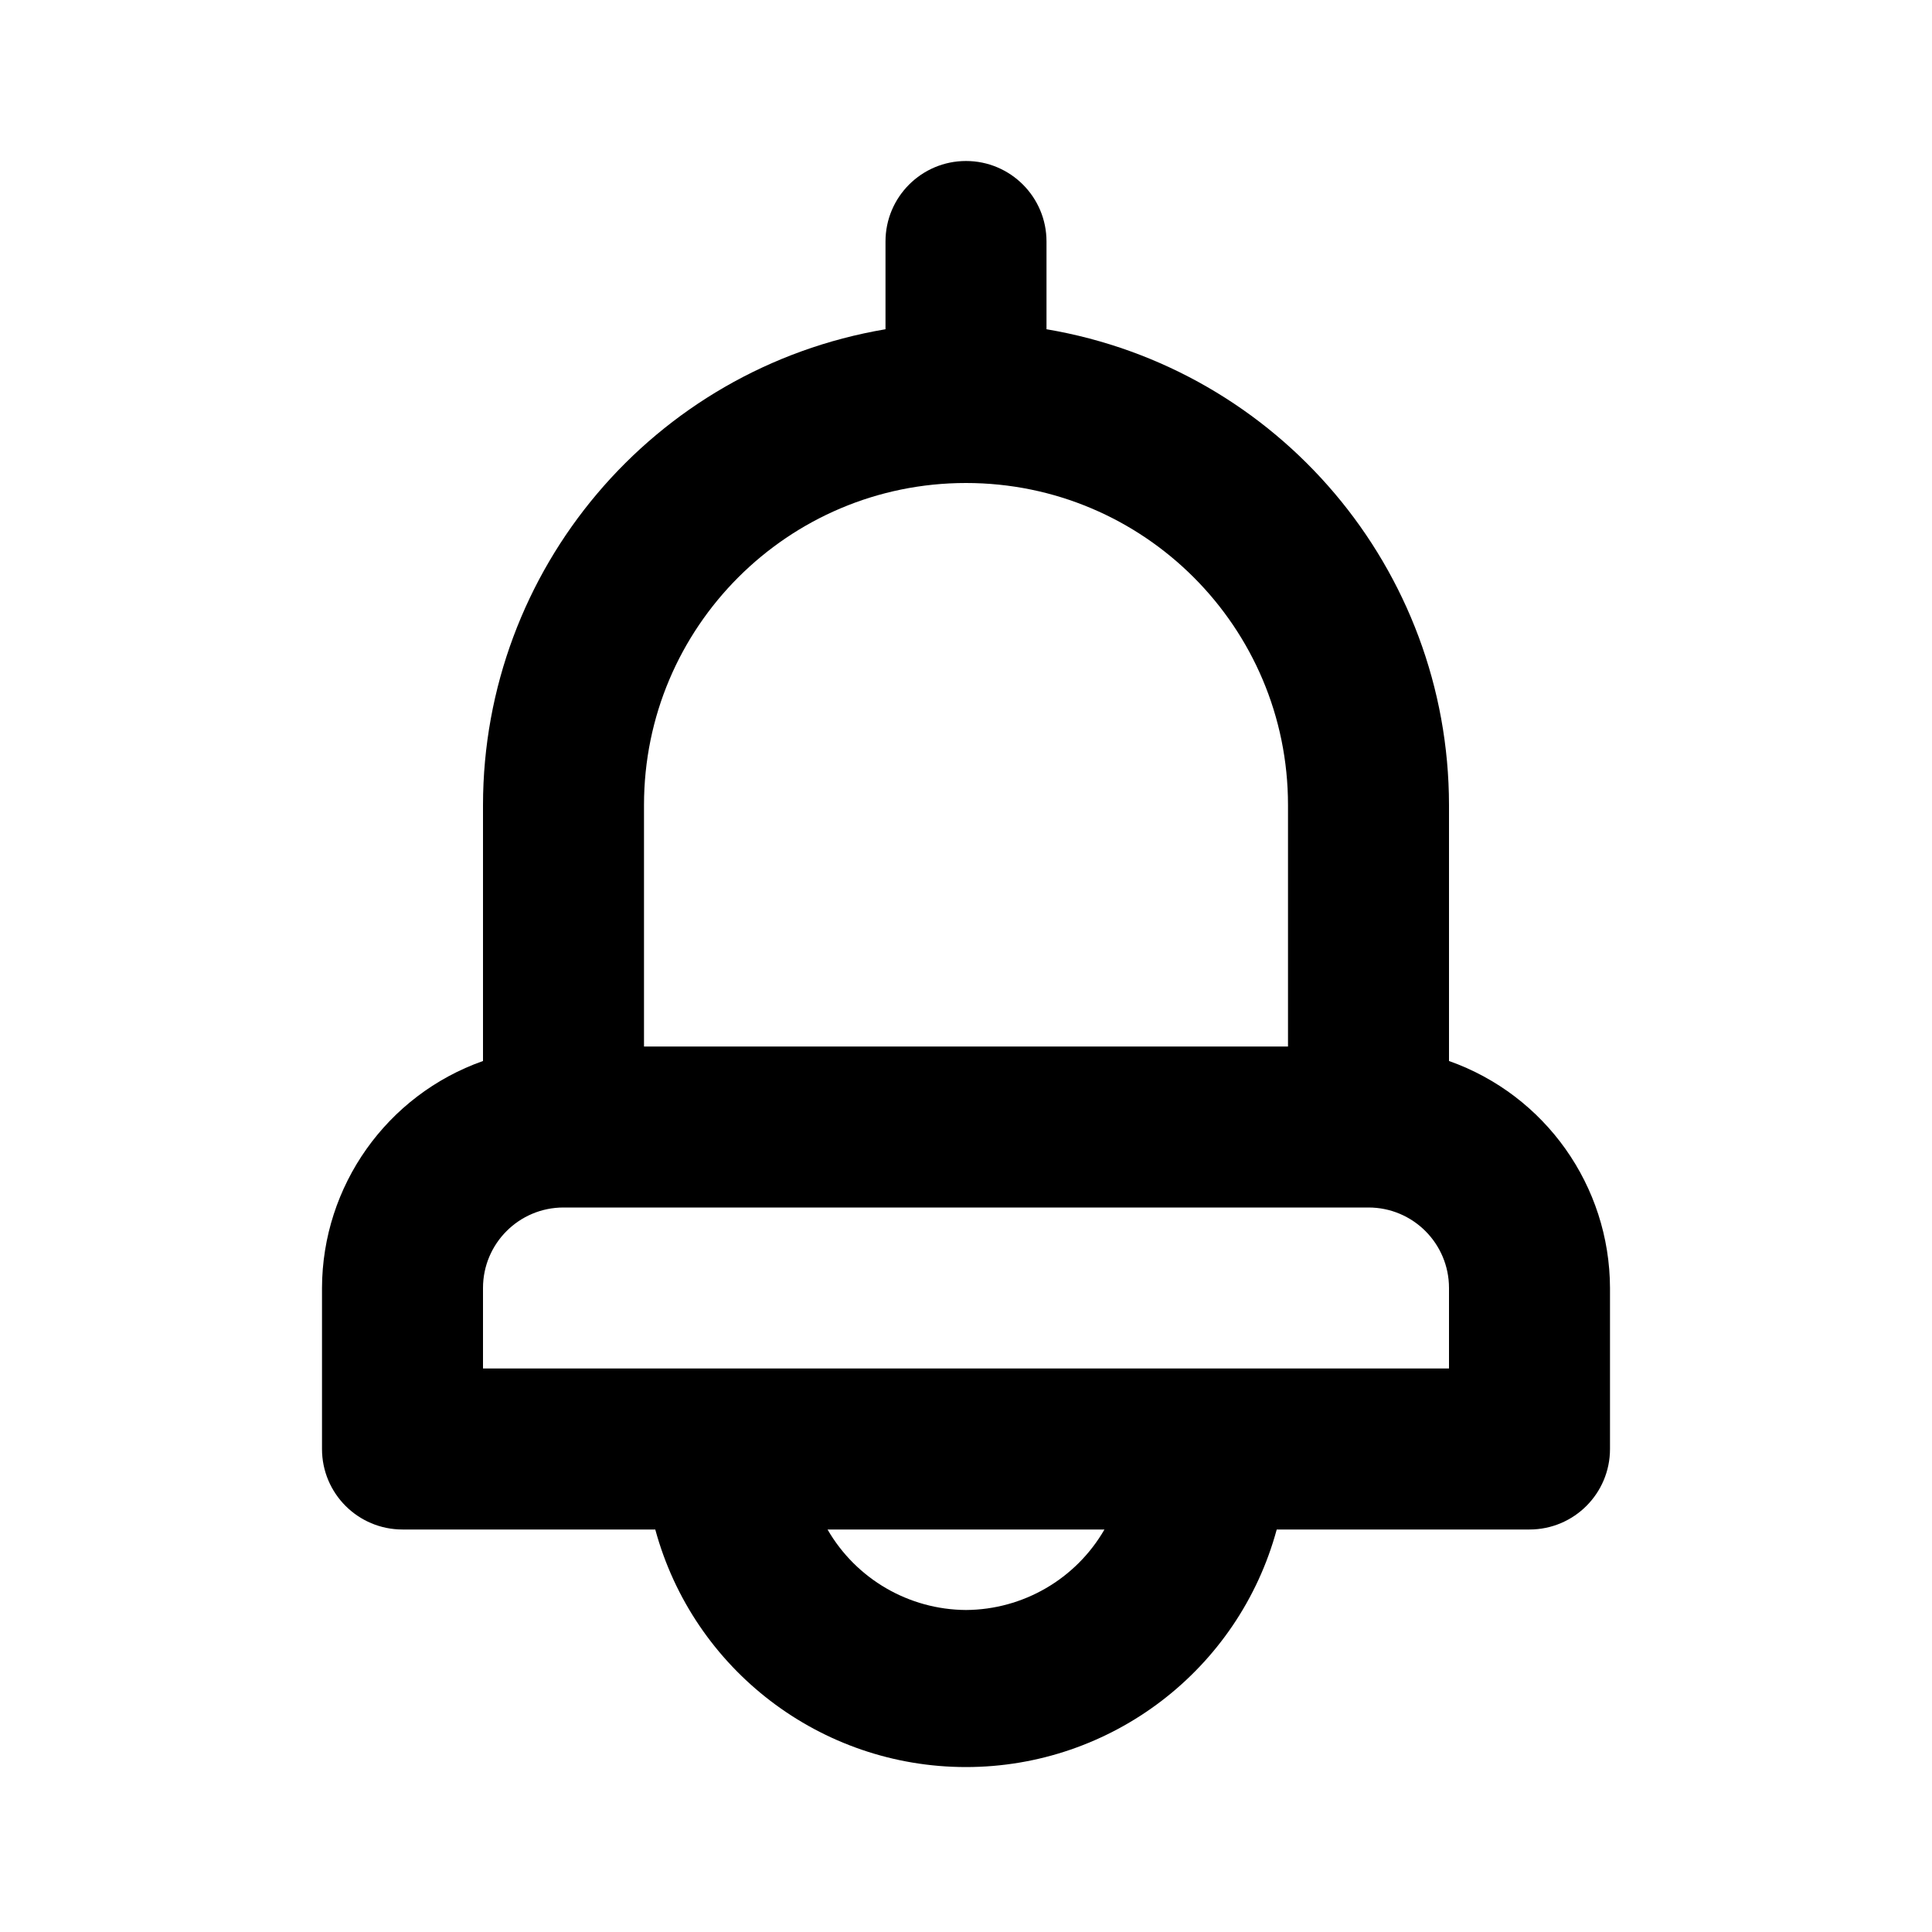
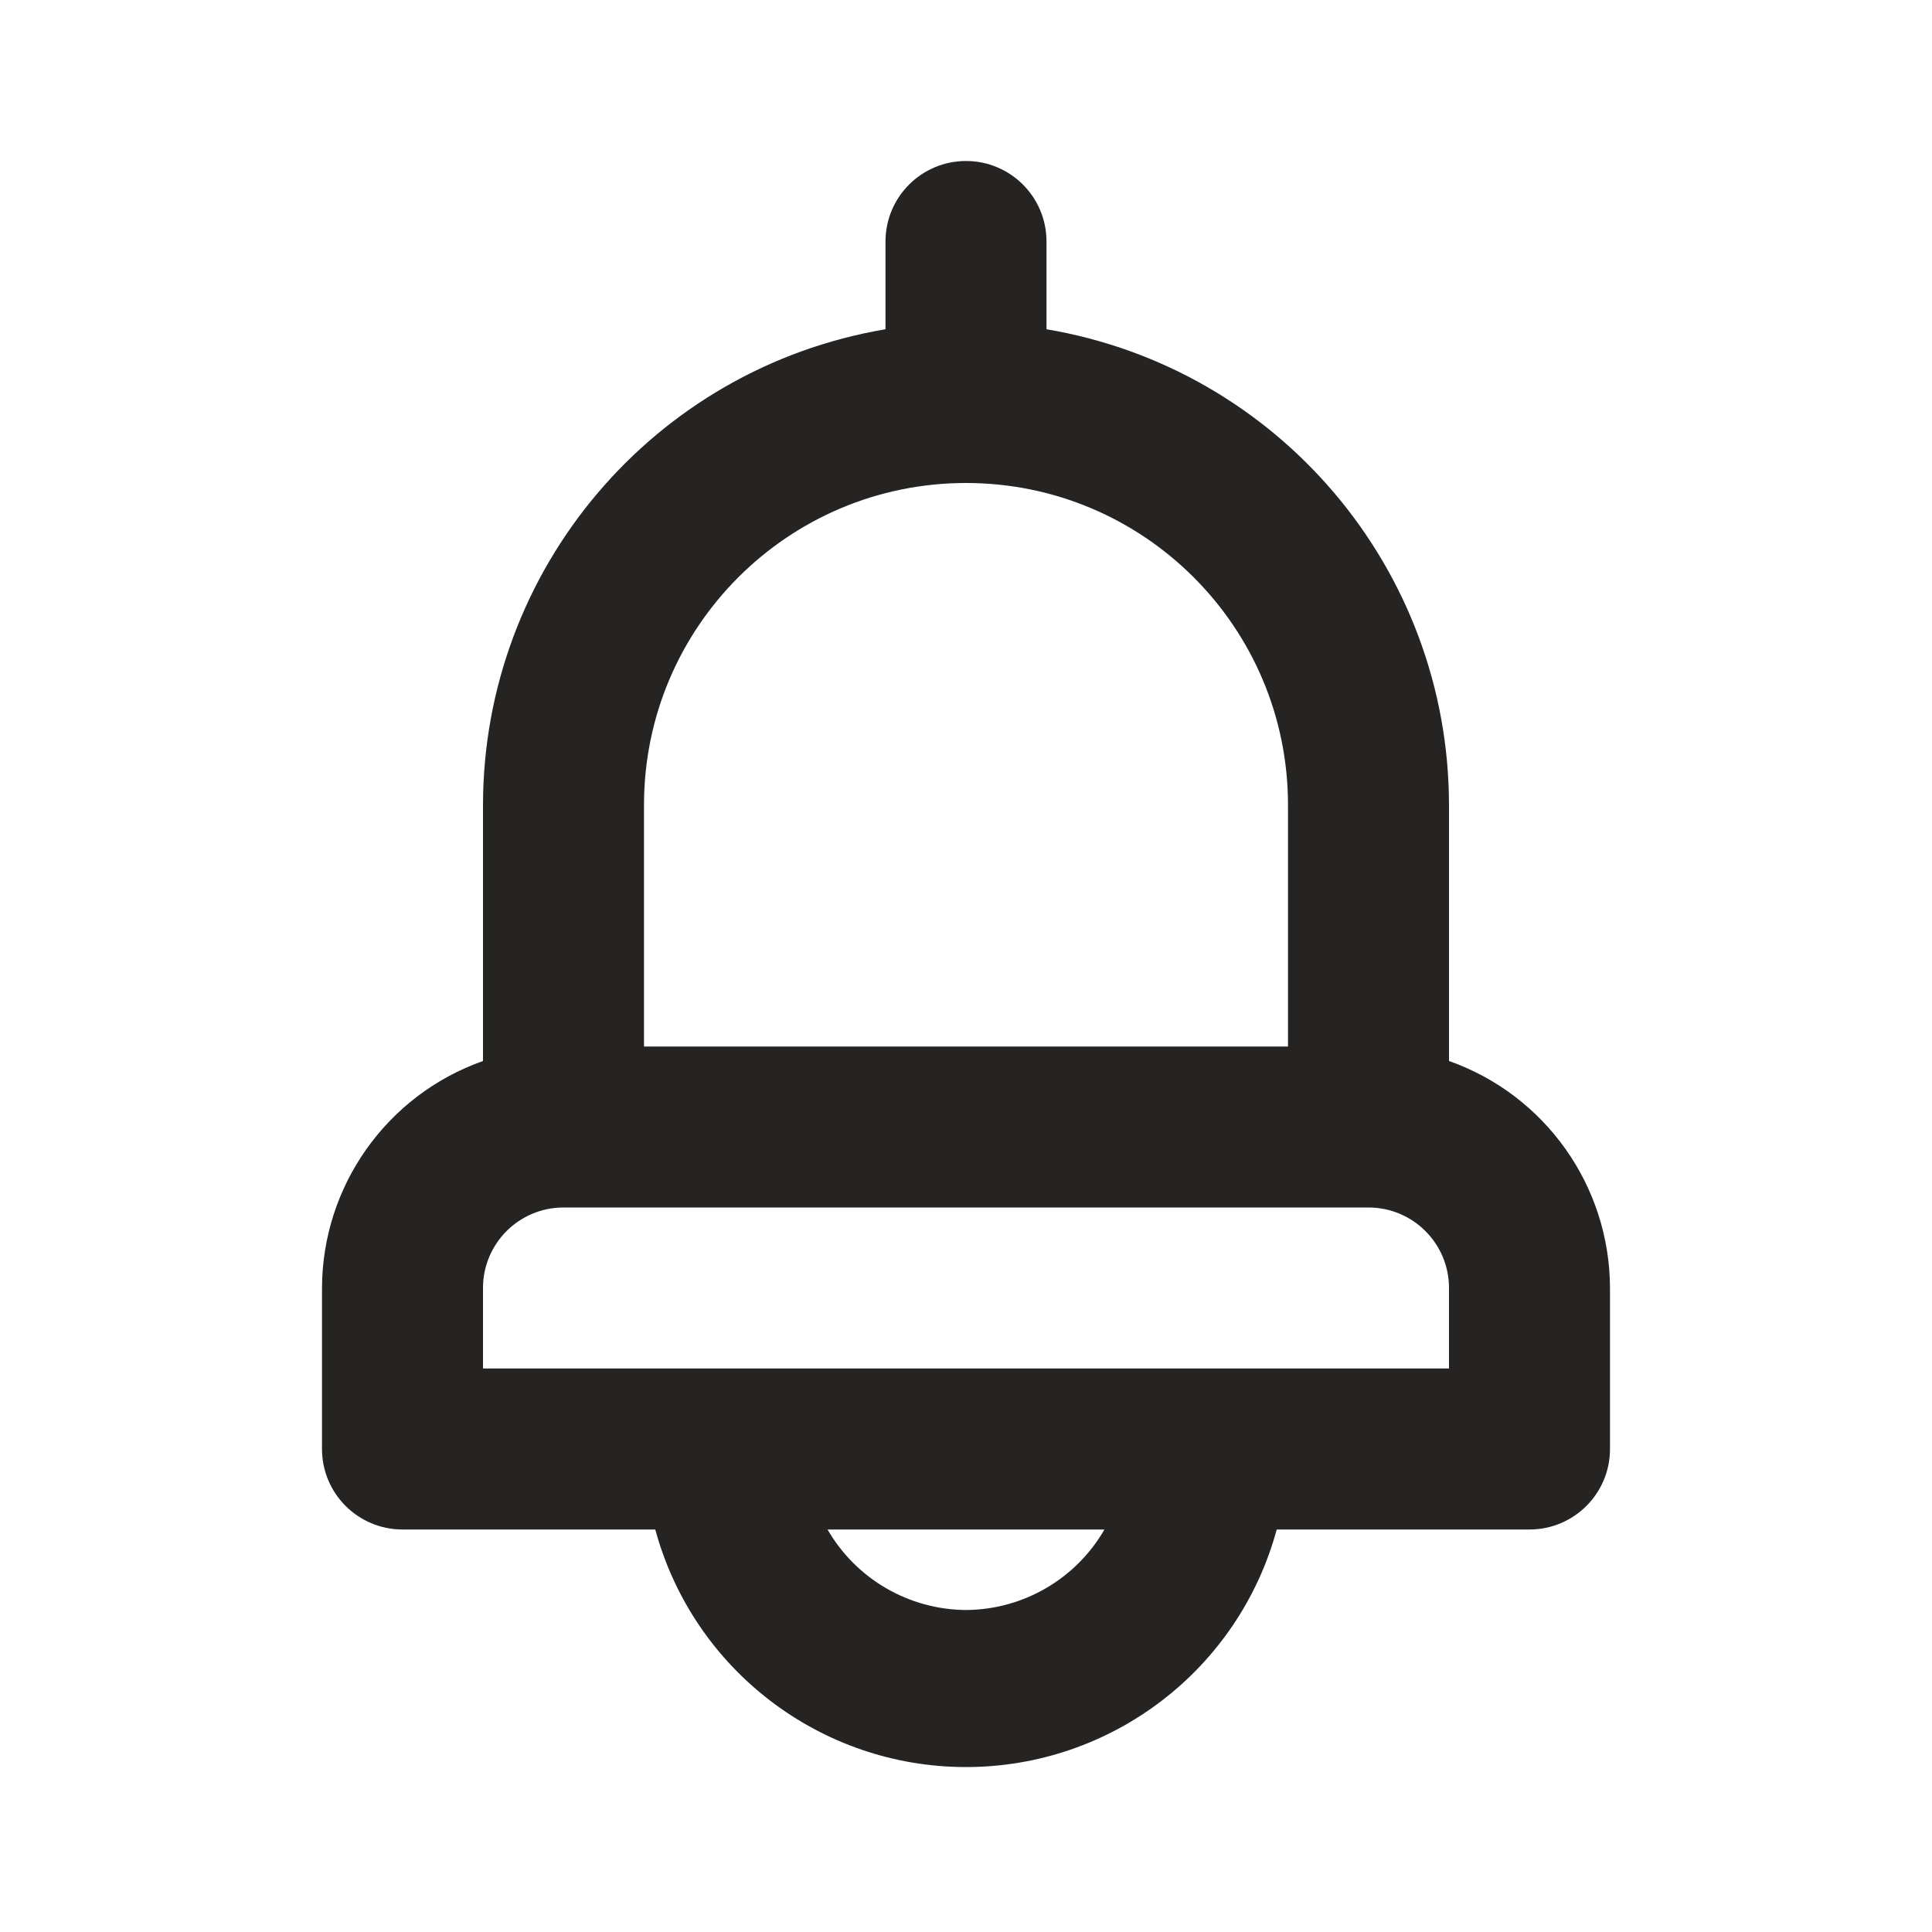
- <svg xmlns="http://www.w3.org/2000/svg" data-name="Layer 1" viewBox="0 0 24 24">
-   <path d="M18,13.18V10a6,6,0,0,0-5-5.91V3a1,1,0,0,0-2,0V4.09A6,6,0,0,0,6,10v3.18A3,3,0,0,0,4,16v2a1,1,0,0,0,1,1H8.14a4,4,0,0,0,7.72,0H19a1,1,0,0,0,1-1V16A3,3,0,0,0,18,13.18ZM8,10a4,4,0,0,1,8,0v3H8Zm4,10a2,2,0,0,1-1.72-1h3.44A2,2,0,0,1,12,20Zm6-3H6V16a1,1,0,0,1,1-1H17a1,1,0,0,1,1,1Z" />
+ <svg xmlns="http://www.w3.org/2000/svg" data-name="Layer 1" width="392" height="392" viewBox="0 0 24 24">
+   <path fill="#262423" d="M18,13.18V10a6,6,0,0,0-5-5.91V3a1,1,0,0,0-2,0V4.09A6,6,0,0,0,6,10v3.18A3,3,0,0,0,4,16v2a1,1,0,0,0,1,1H8.14a4,4,0,0,0,7.72,0H19a1,1,0,0,0,1-1V16A3,3,0,0,0,18,13.18ZM8,10a4,4,0,0,1,8,0v3H8Zm4,10a2,2,0,0,1-1.72-1h3.44A2,2,0,0,1,12,20Zm6-3H6V16a1,1,0,0,1,1-1H17a1,1,0,0,1,1,1Z" />
</svg>
